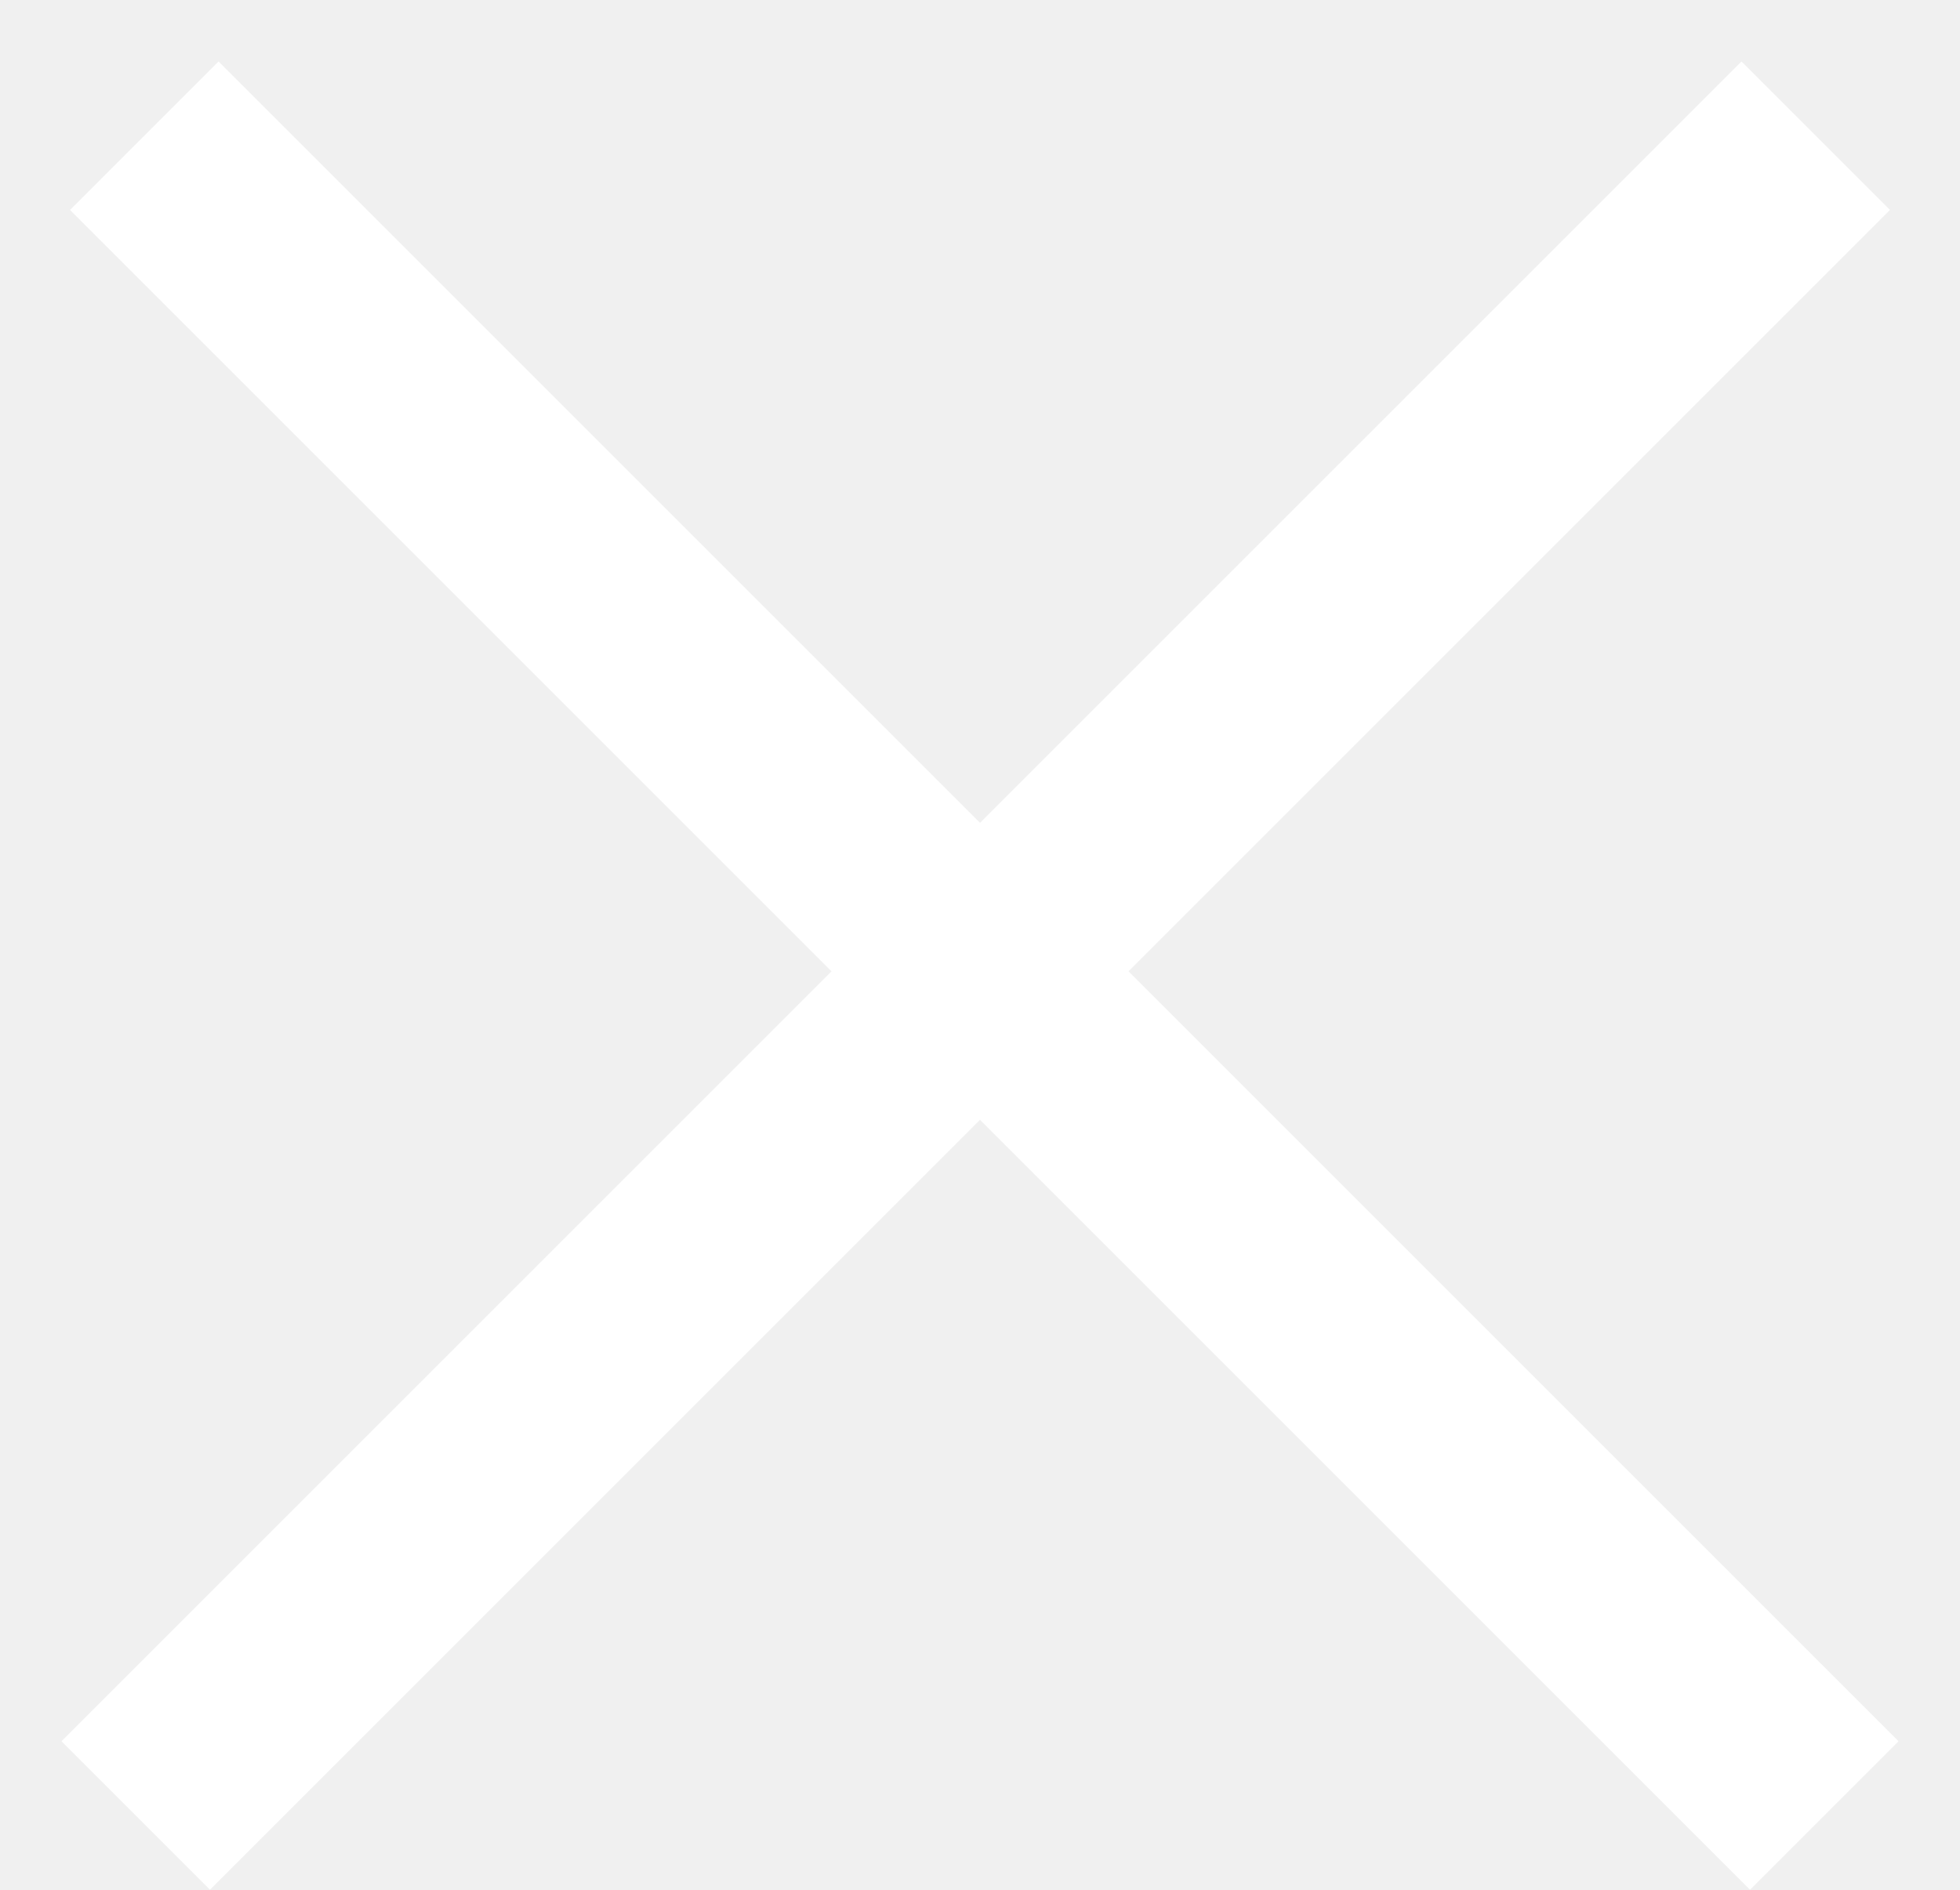
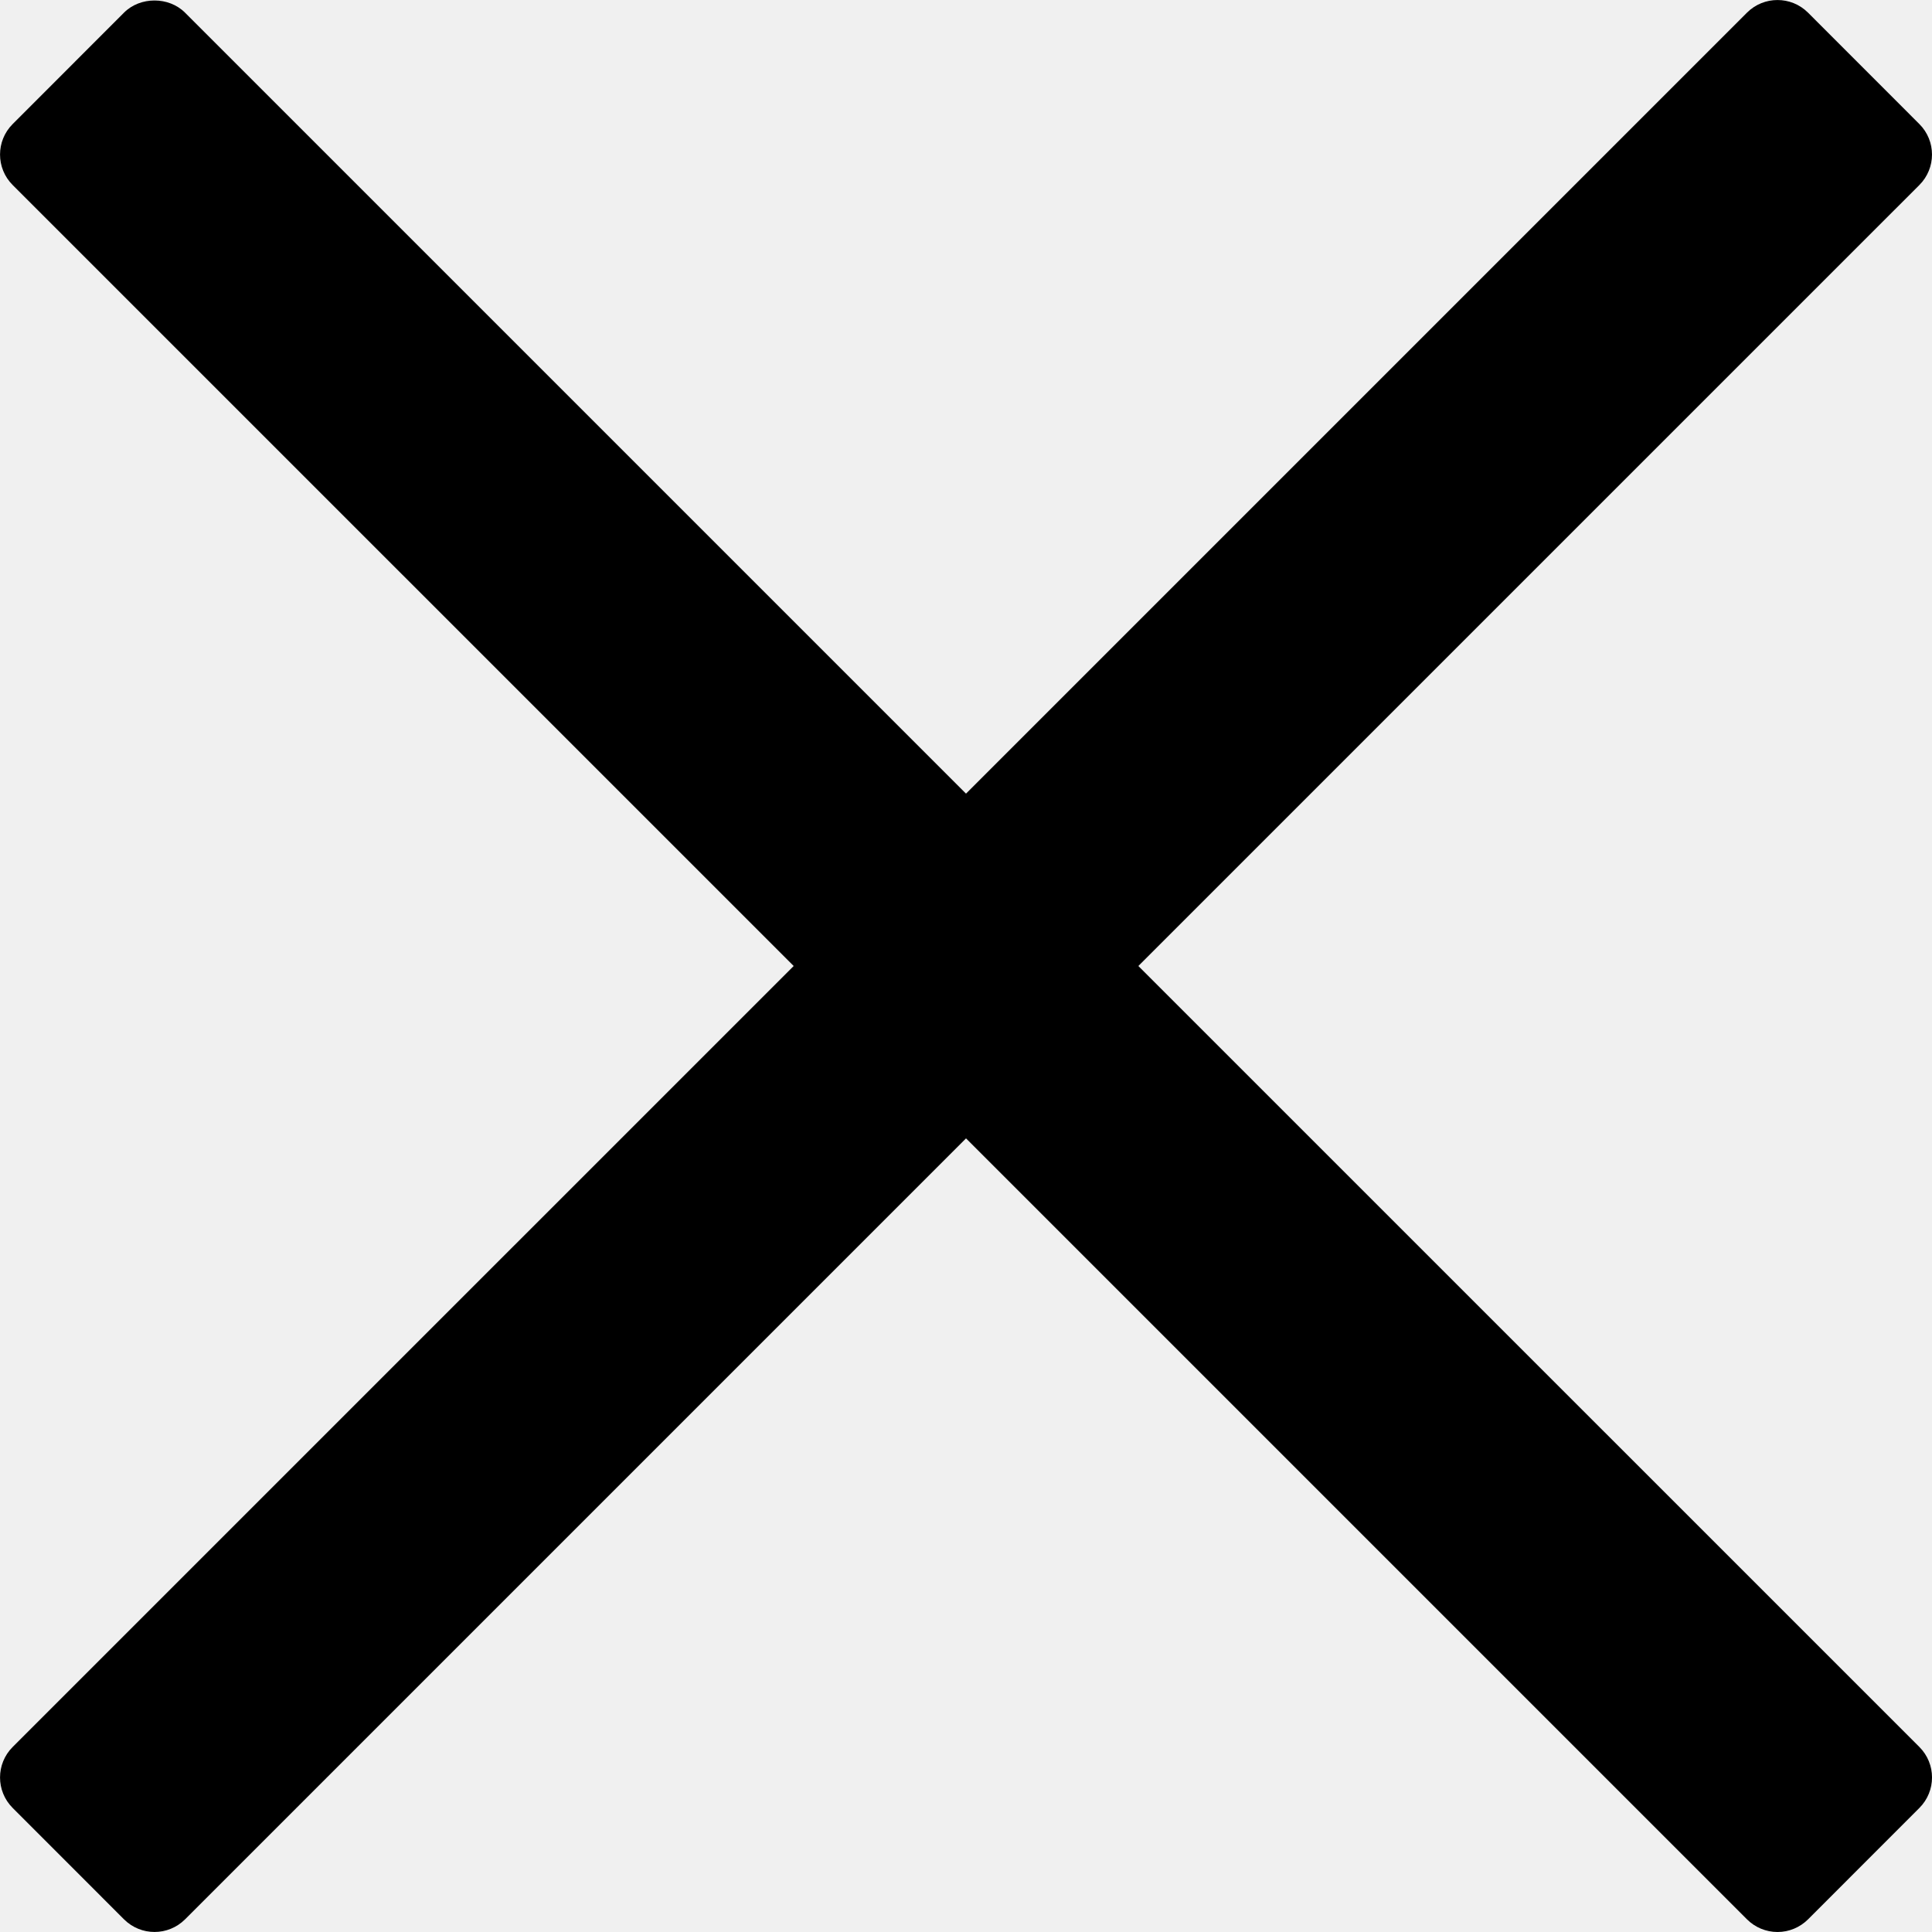
- <svg xmlns="http://www.w3.org/2000/svg" width="28" height="27" viewBox="0 0 28 27" fill="none">
-   <line x1="1.939" y1="25.939" x2="25.939" y2="1.939" stroke="white" stroke-width="3" />
-   <line x1="2.061" y1="1.939" x2="26.061" y2="25.939" stroke="white" stroke-width="3" />
+ <svg xmlns="http://www.w3.org/2000/svg" xml:space="preserve" style="enable-background:new 0 0 94.926 94.926" viewBox="0 0 94.926 94.926">
+   <path d="M55.931 47.463 94.306 9.09a2.118 2.118 0 0 0 0-2.994L88.833.62a2.123 2.123 0 0 0-2.996 0L47.463 38.994 9.089.62c-.795-.795-2.202-.794-2.995 0L.622 6.096a2.117 2.117 0 0 0 0 2.994l38.374 38.373L.622 85.836a2.117 2.117 0 0 0 0 2.994l5.473 5.476a2.123 2.123 0 0 0 2.995 0l38.374-38.374 38.374 38.374c.397.396.937.62 1.498.62s1.101-.224 1.498-.62l5.473-5.476a2.118 2.118 0 0 0 0-2.994L55.931 47.463z" />
</svg>
